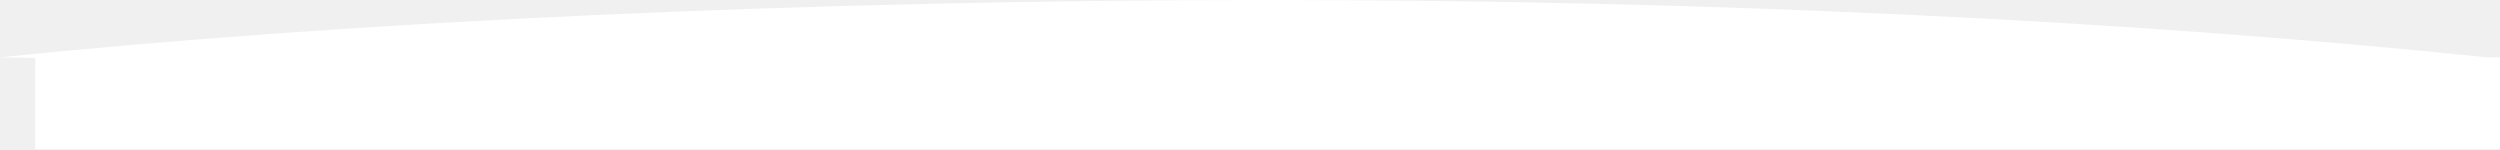
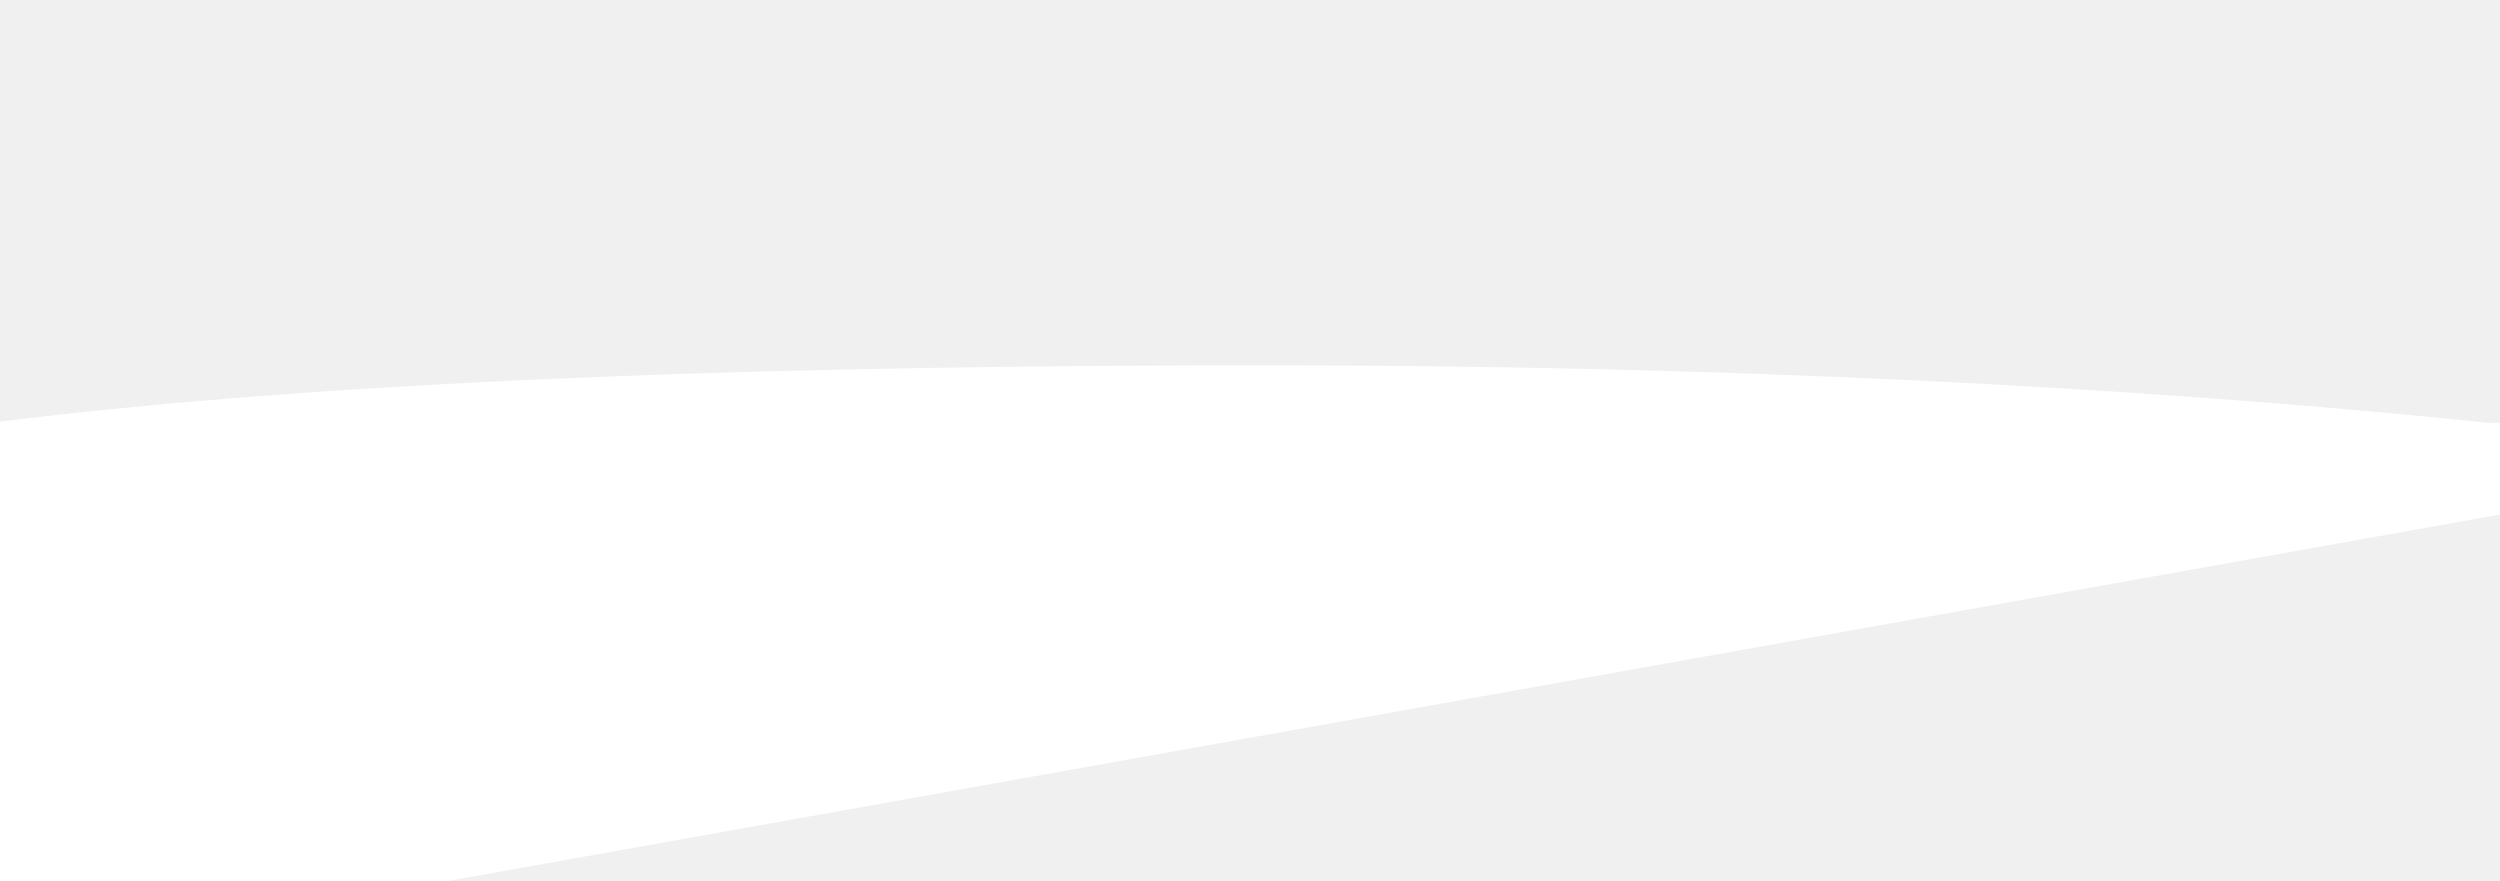
- <svg xmlns="http://www.w3.org/2000/svg" xmlns:xlink="http://www.w3.org/1999/xlink" width="284px" height="17px" viewBox="0 0 284 17" version="1.1">
+ <svg xmlns="http://www.w3.org/2000/svg" xmlns:xlink="http://www.w3.org/1999/xlink" width="284px" height="100px" viewBox="0 0 284 17" version="1.1">
  <defs>
-     <path id="path-1" d="M-0.031,6.524 C39.681,2.403 92.423,0 143.781,0 C195.14,0 242.882,2.403 282.593,6.524 L284,6.524 L284,16.95 L4,16.95 L4,6.575 L-0.031,6.524 Z" />
+     <path id="path-1" d="M-1.031,6.524 C39.681,1.403 92.423,0 143.781,0 C195.14,0 242.882,2.403 282.593,6.524 L284,6.524 L284,16.95 L4,66.95 L4,66.575 L-0.031,66.524 Z" />
  </defs>
  <g id="Page-1" stroke="none" stroke-width="1" fill="none" fill-rule="evenodd">
    <g id="meal-card__curve">
      <use fill="#FFFFFF" fill-rule="evenodd" xlink:href="#path-1" />
      <use fill="none" xlink:href="#path-1" />
    </g>
  </g>
</svg>
